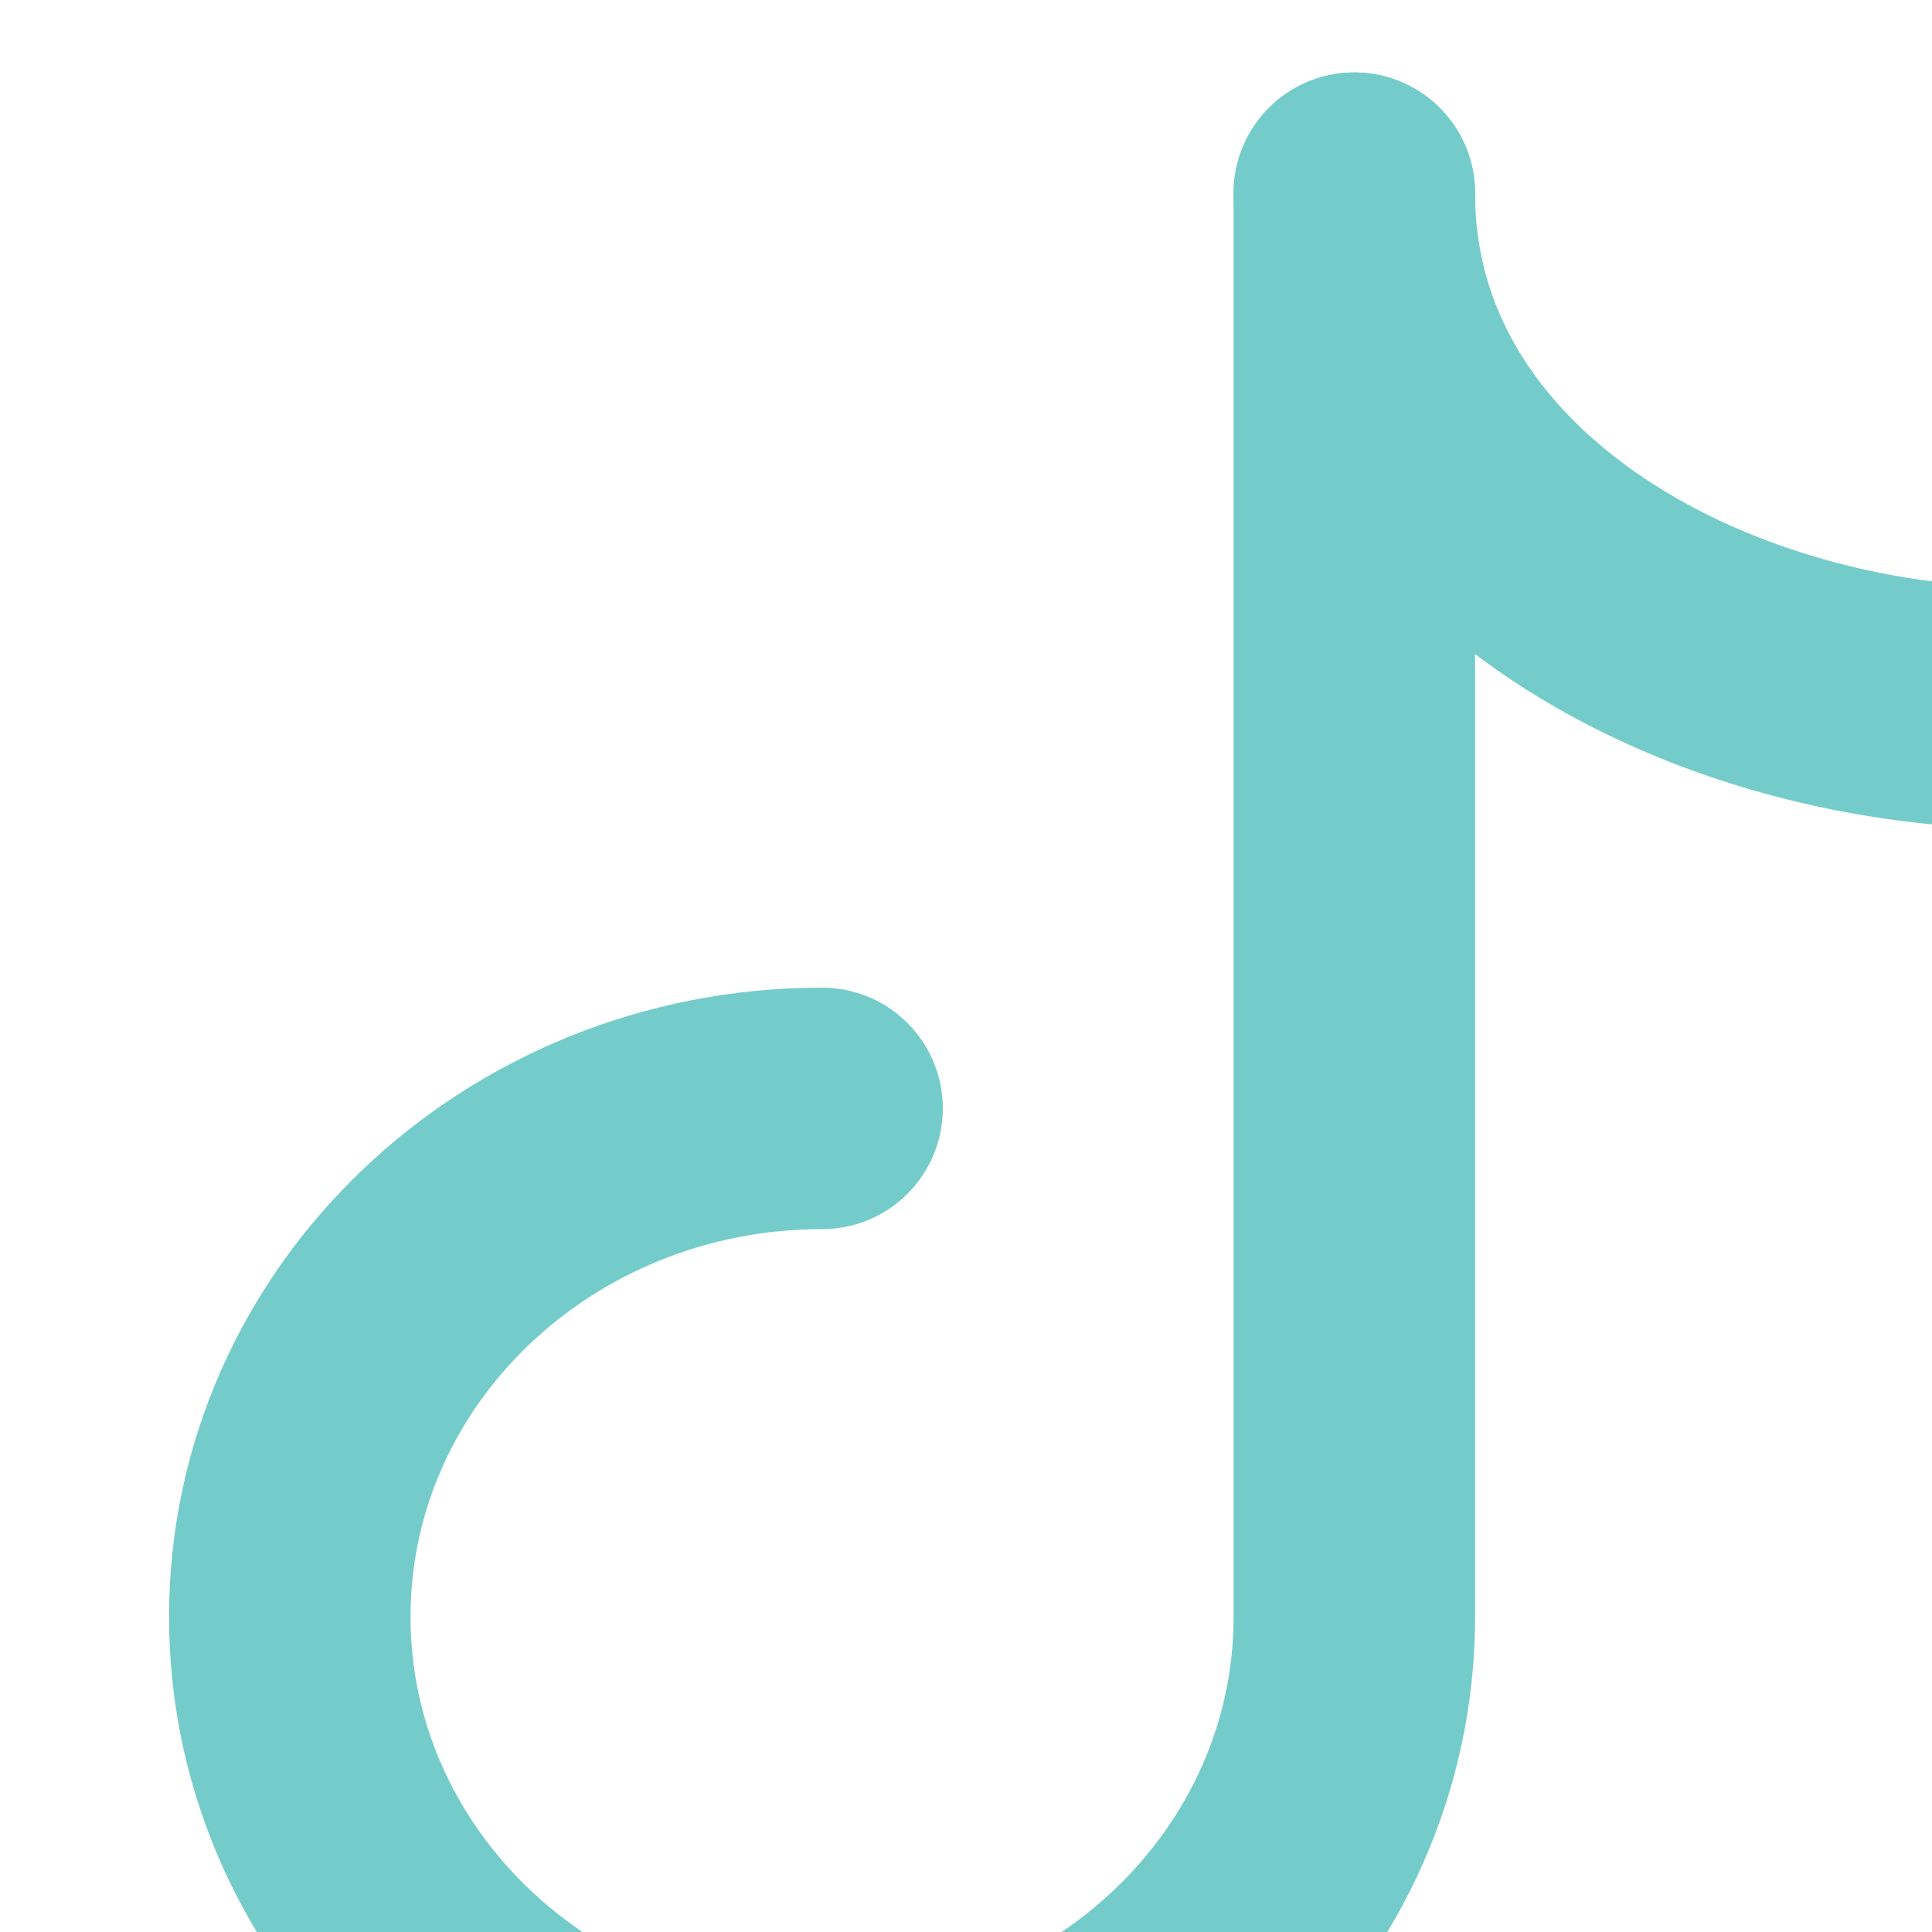
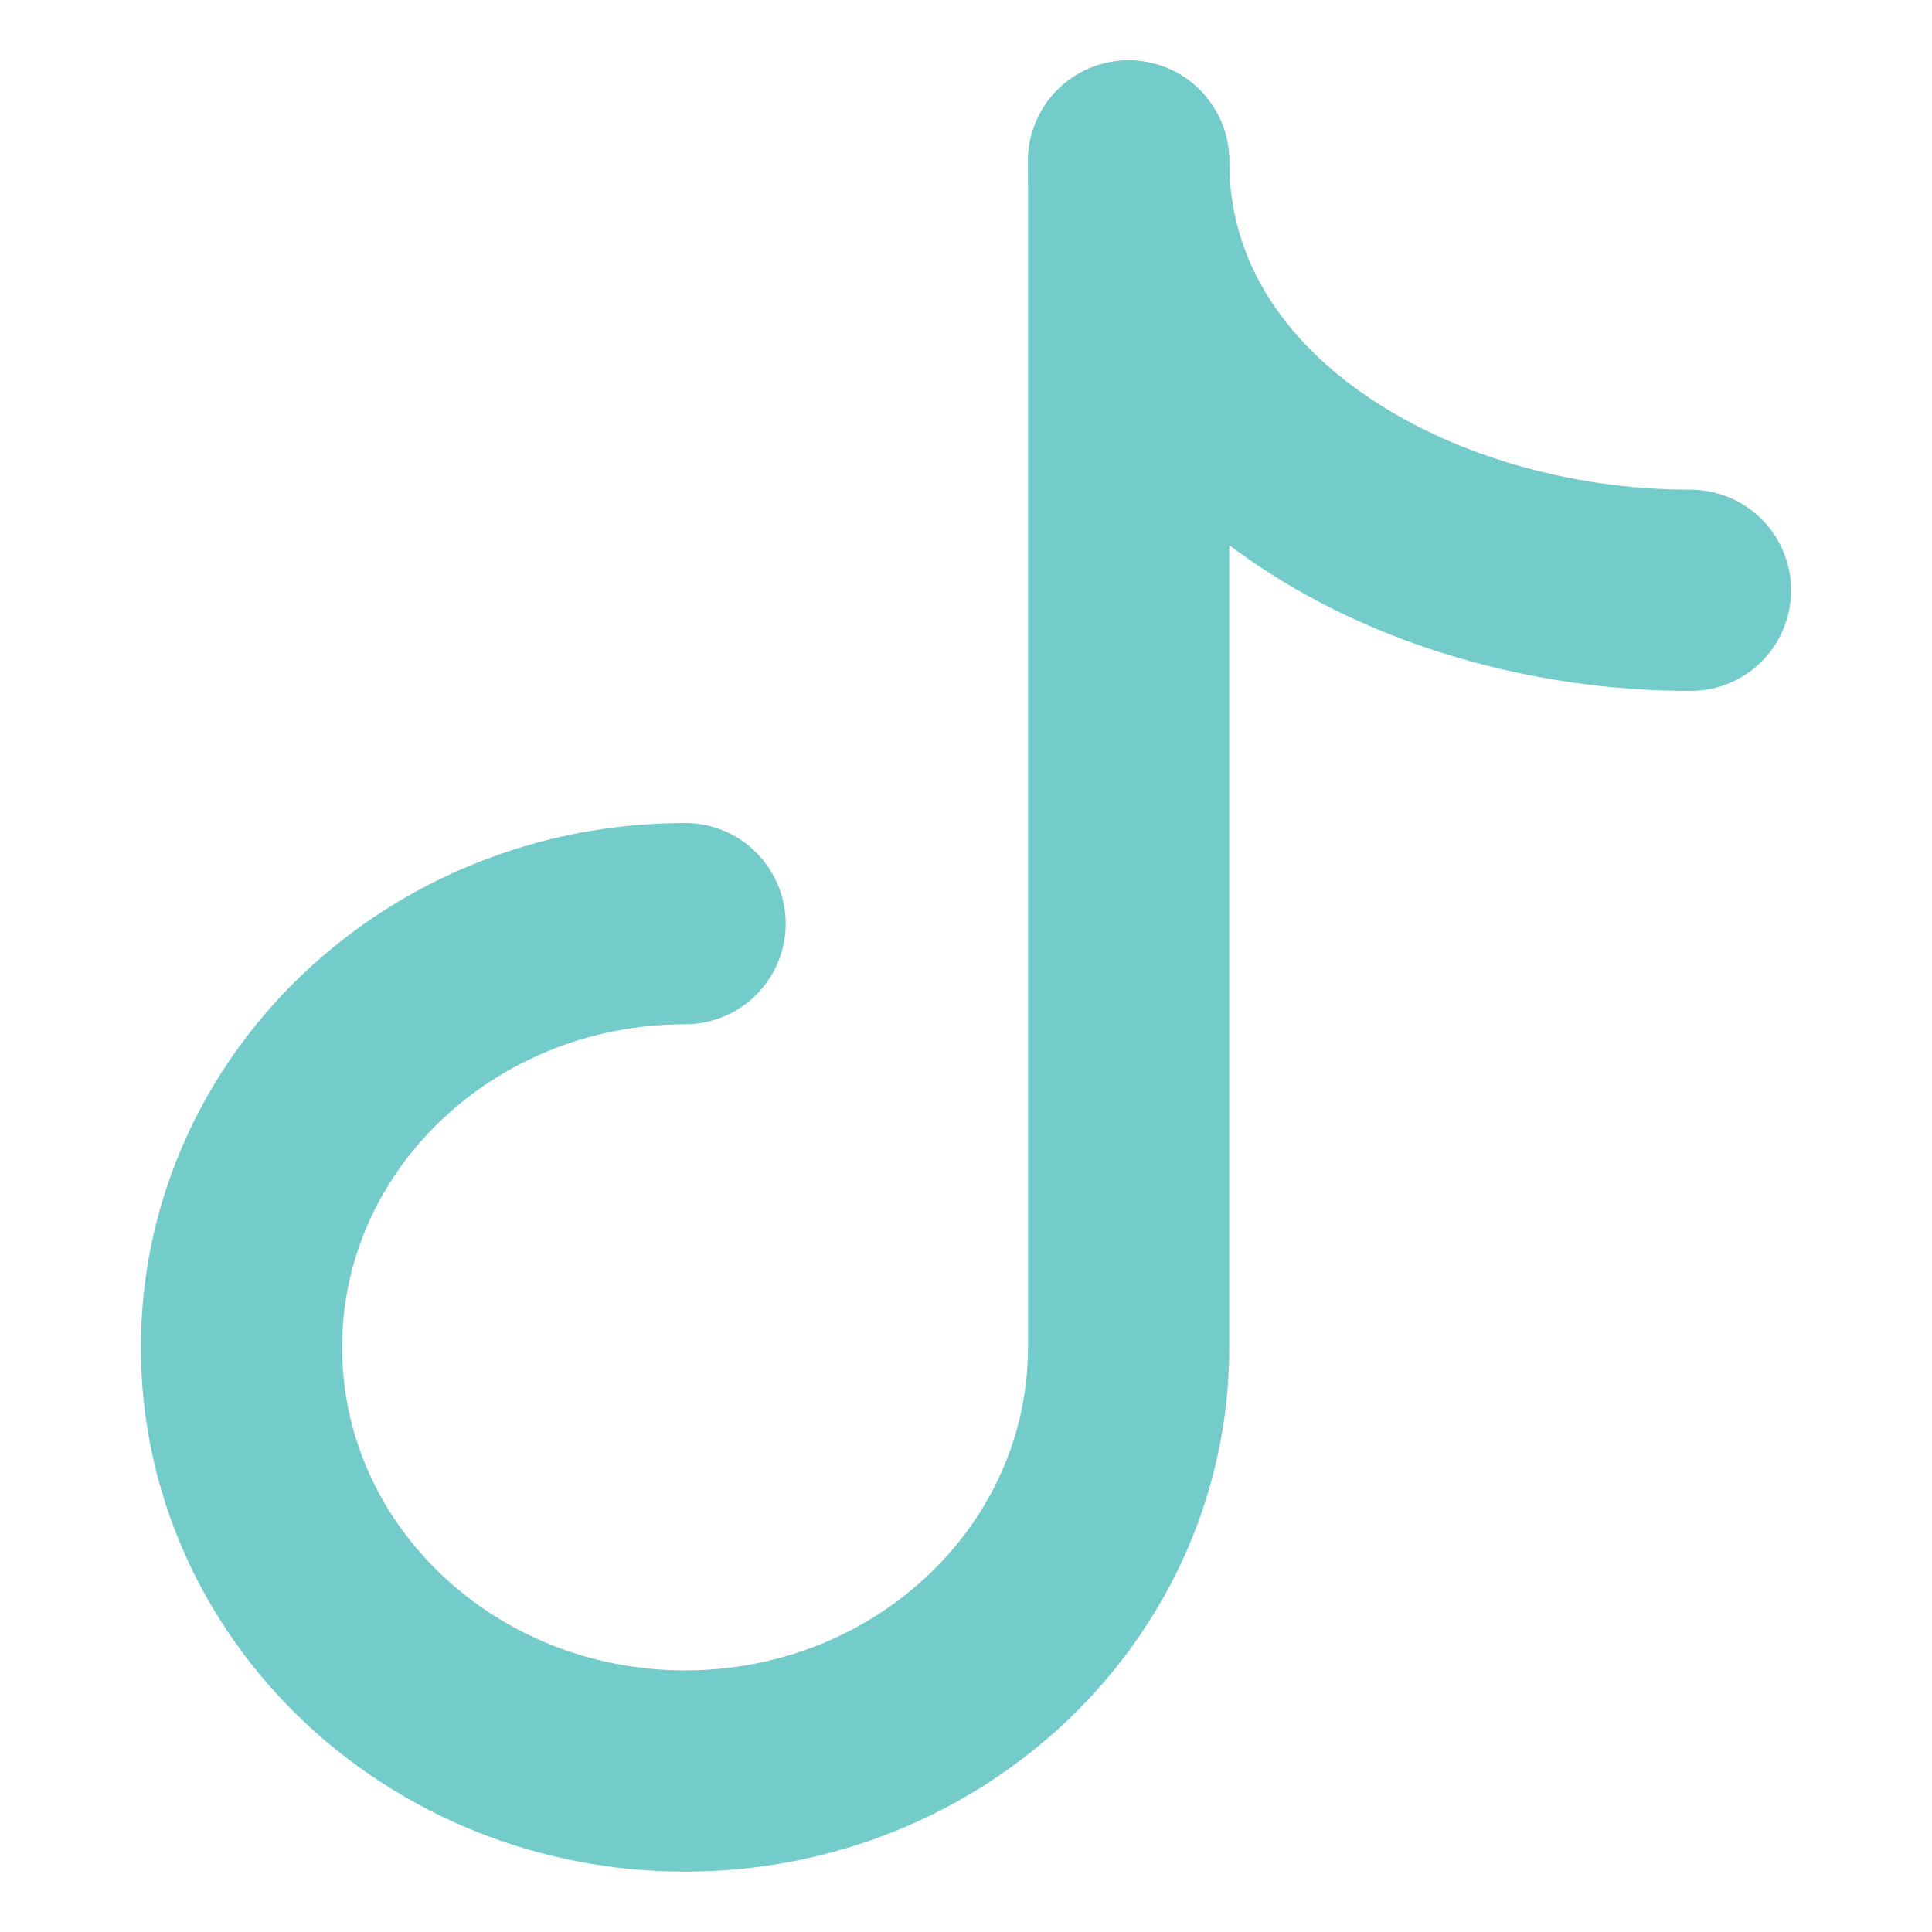
- <svg xmlns="http://www.w3.org/2000/svg" width="20px" height="20px" viewBox="0 0 20 20" fill="none">
+ <svg xmlns="http://www.w3.org/2000/svg" width="24px" height="24px" viewBox="0 0 24 24" fill="none">
  <path d="M21 7.333C17.531 7.333 14.02 5.314 14.02 2" stroke="#74ccca" stroke-width="2.5" stroke-linecap="round" stroke-linejoin="round" />
  <path d="M8.51 11.474C5.467 11.474 3 13.83 3 16.737C3 19.644 5.467 22 8.51 22C11.553 22 14.02 19.644 14.02 16.737V2" stroke="#74ccca" stroke-width="2.5" stroke-linecap="round" stroke-linejoin="round" />
</svg>
